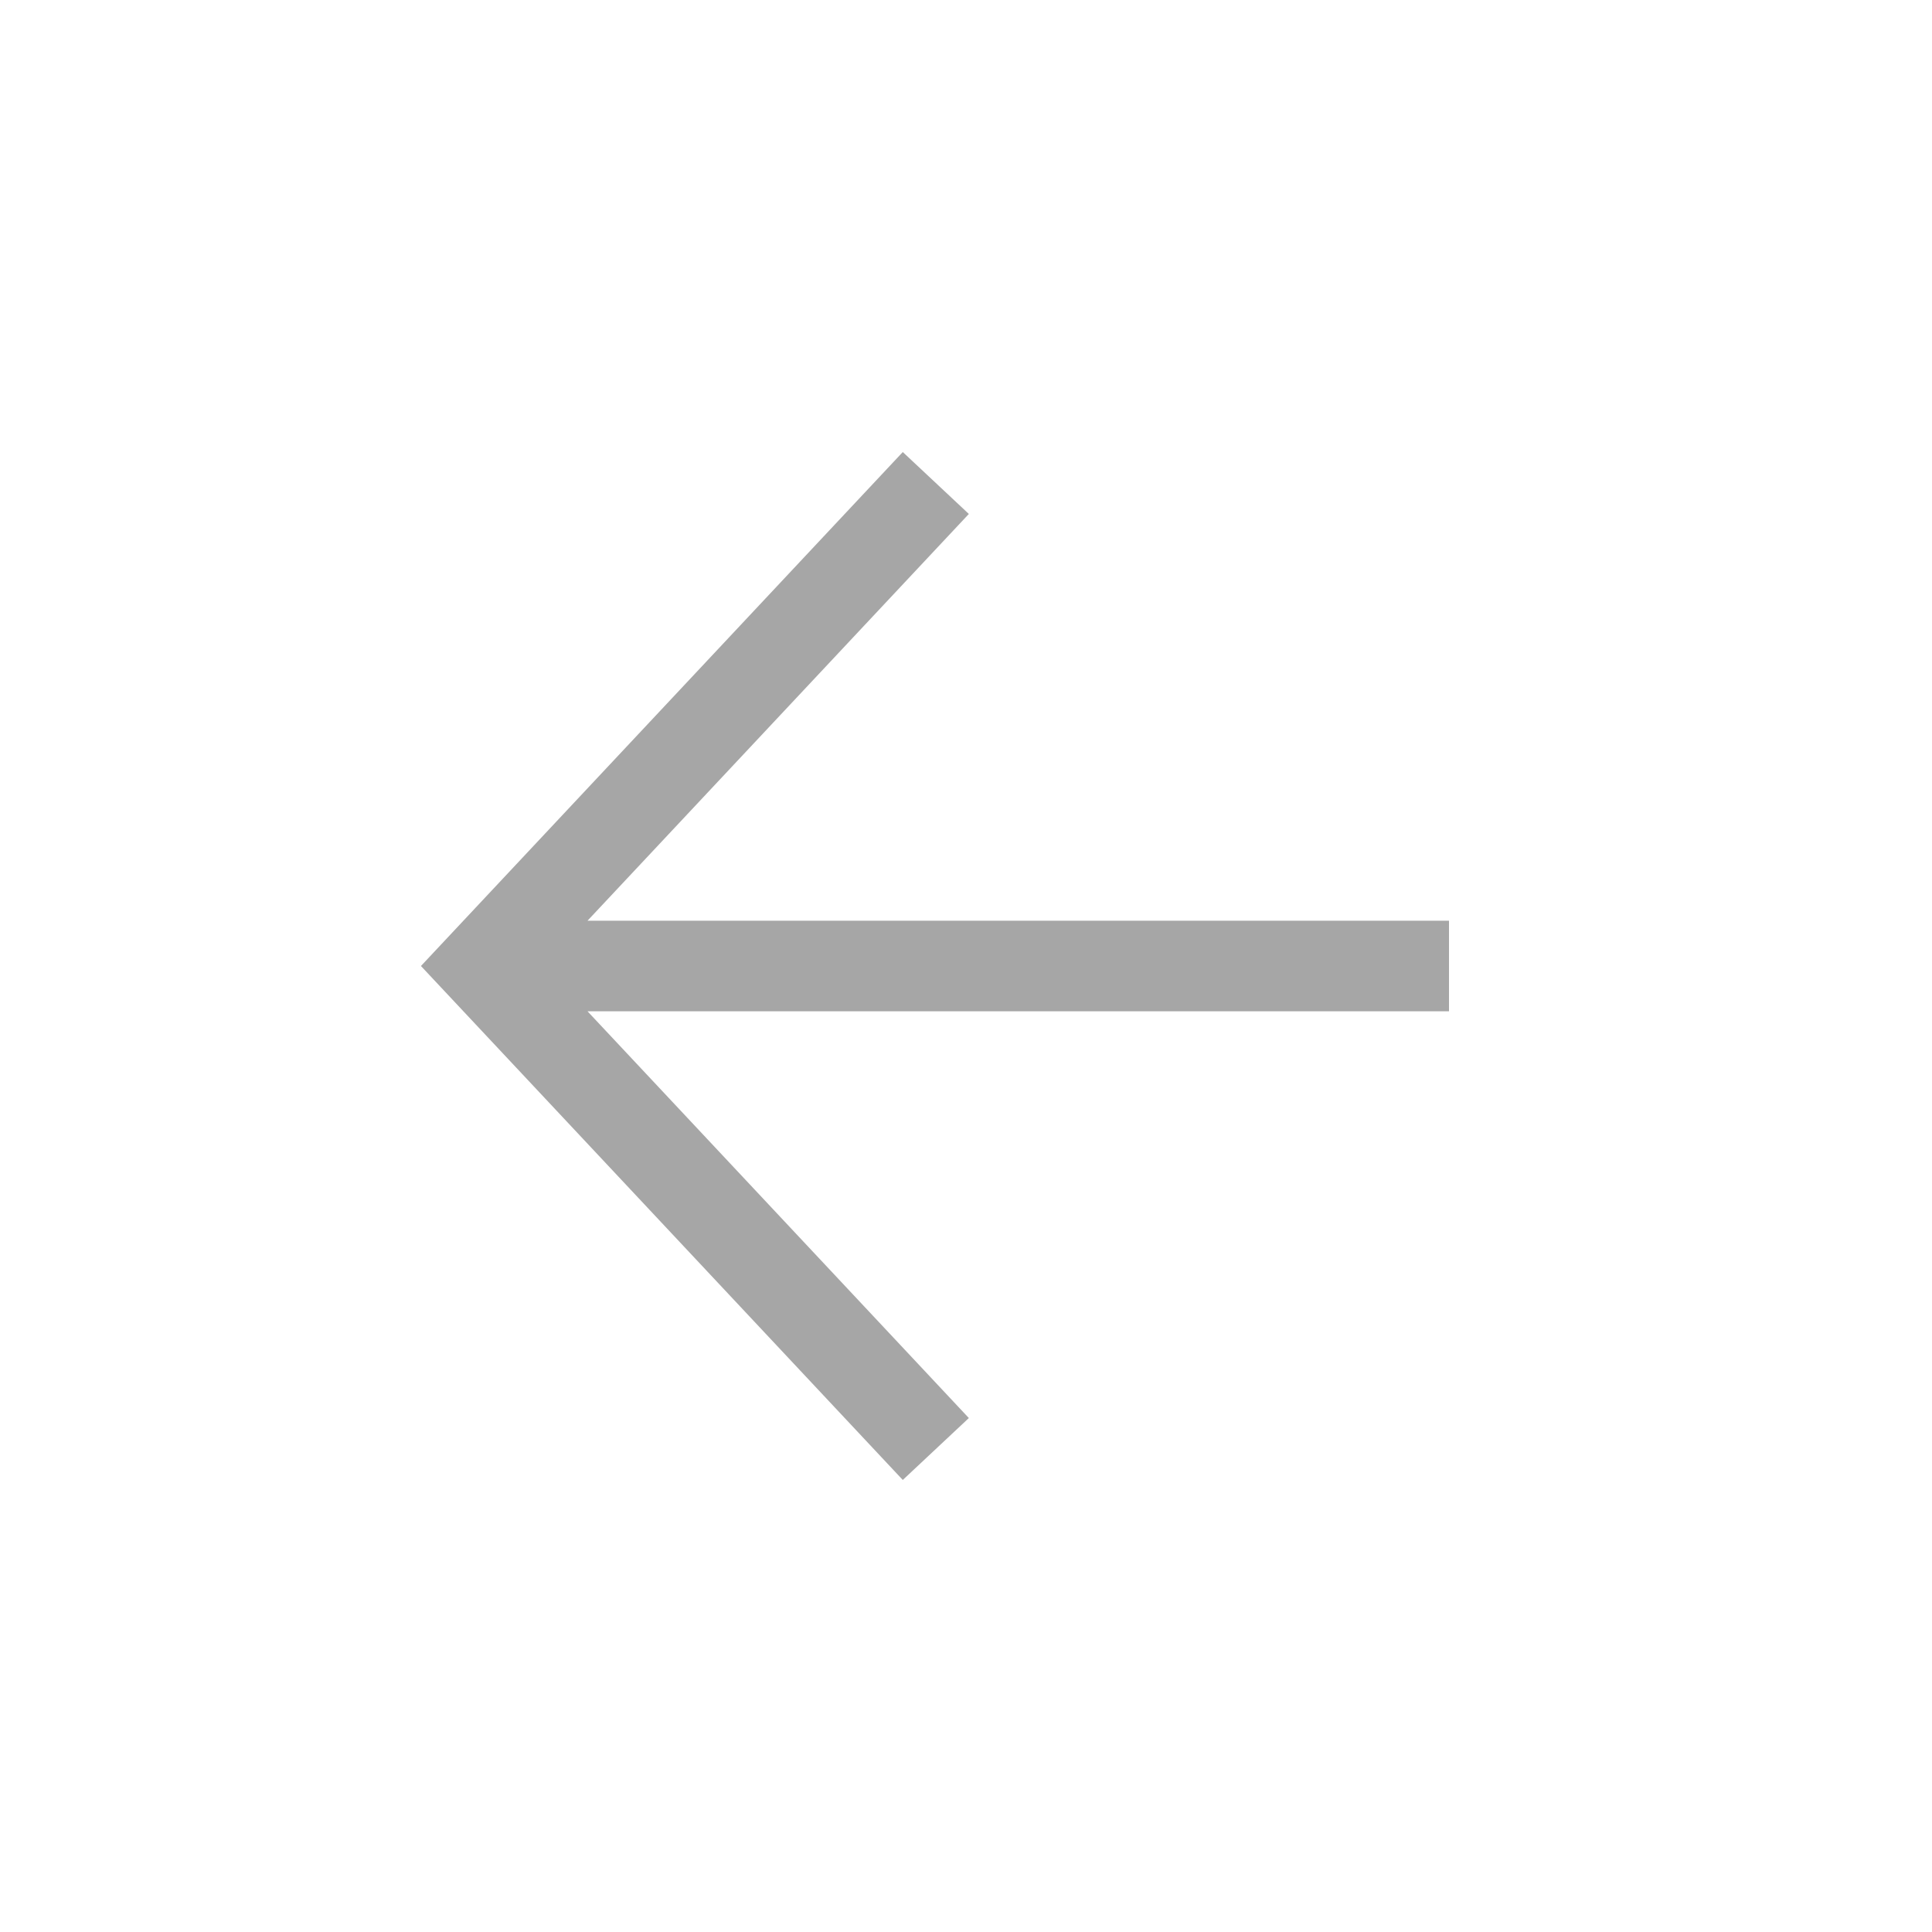
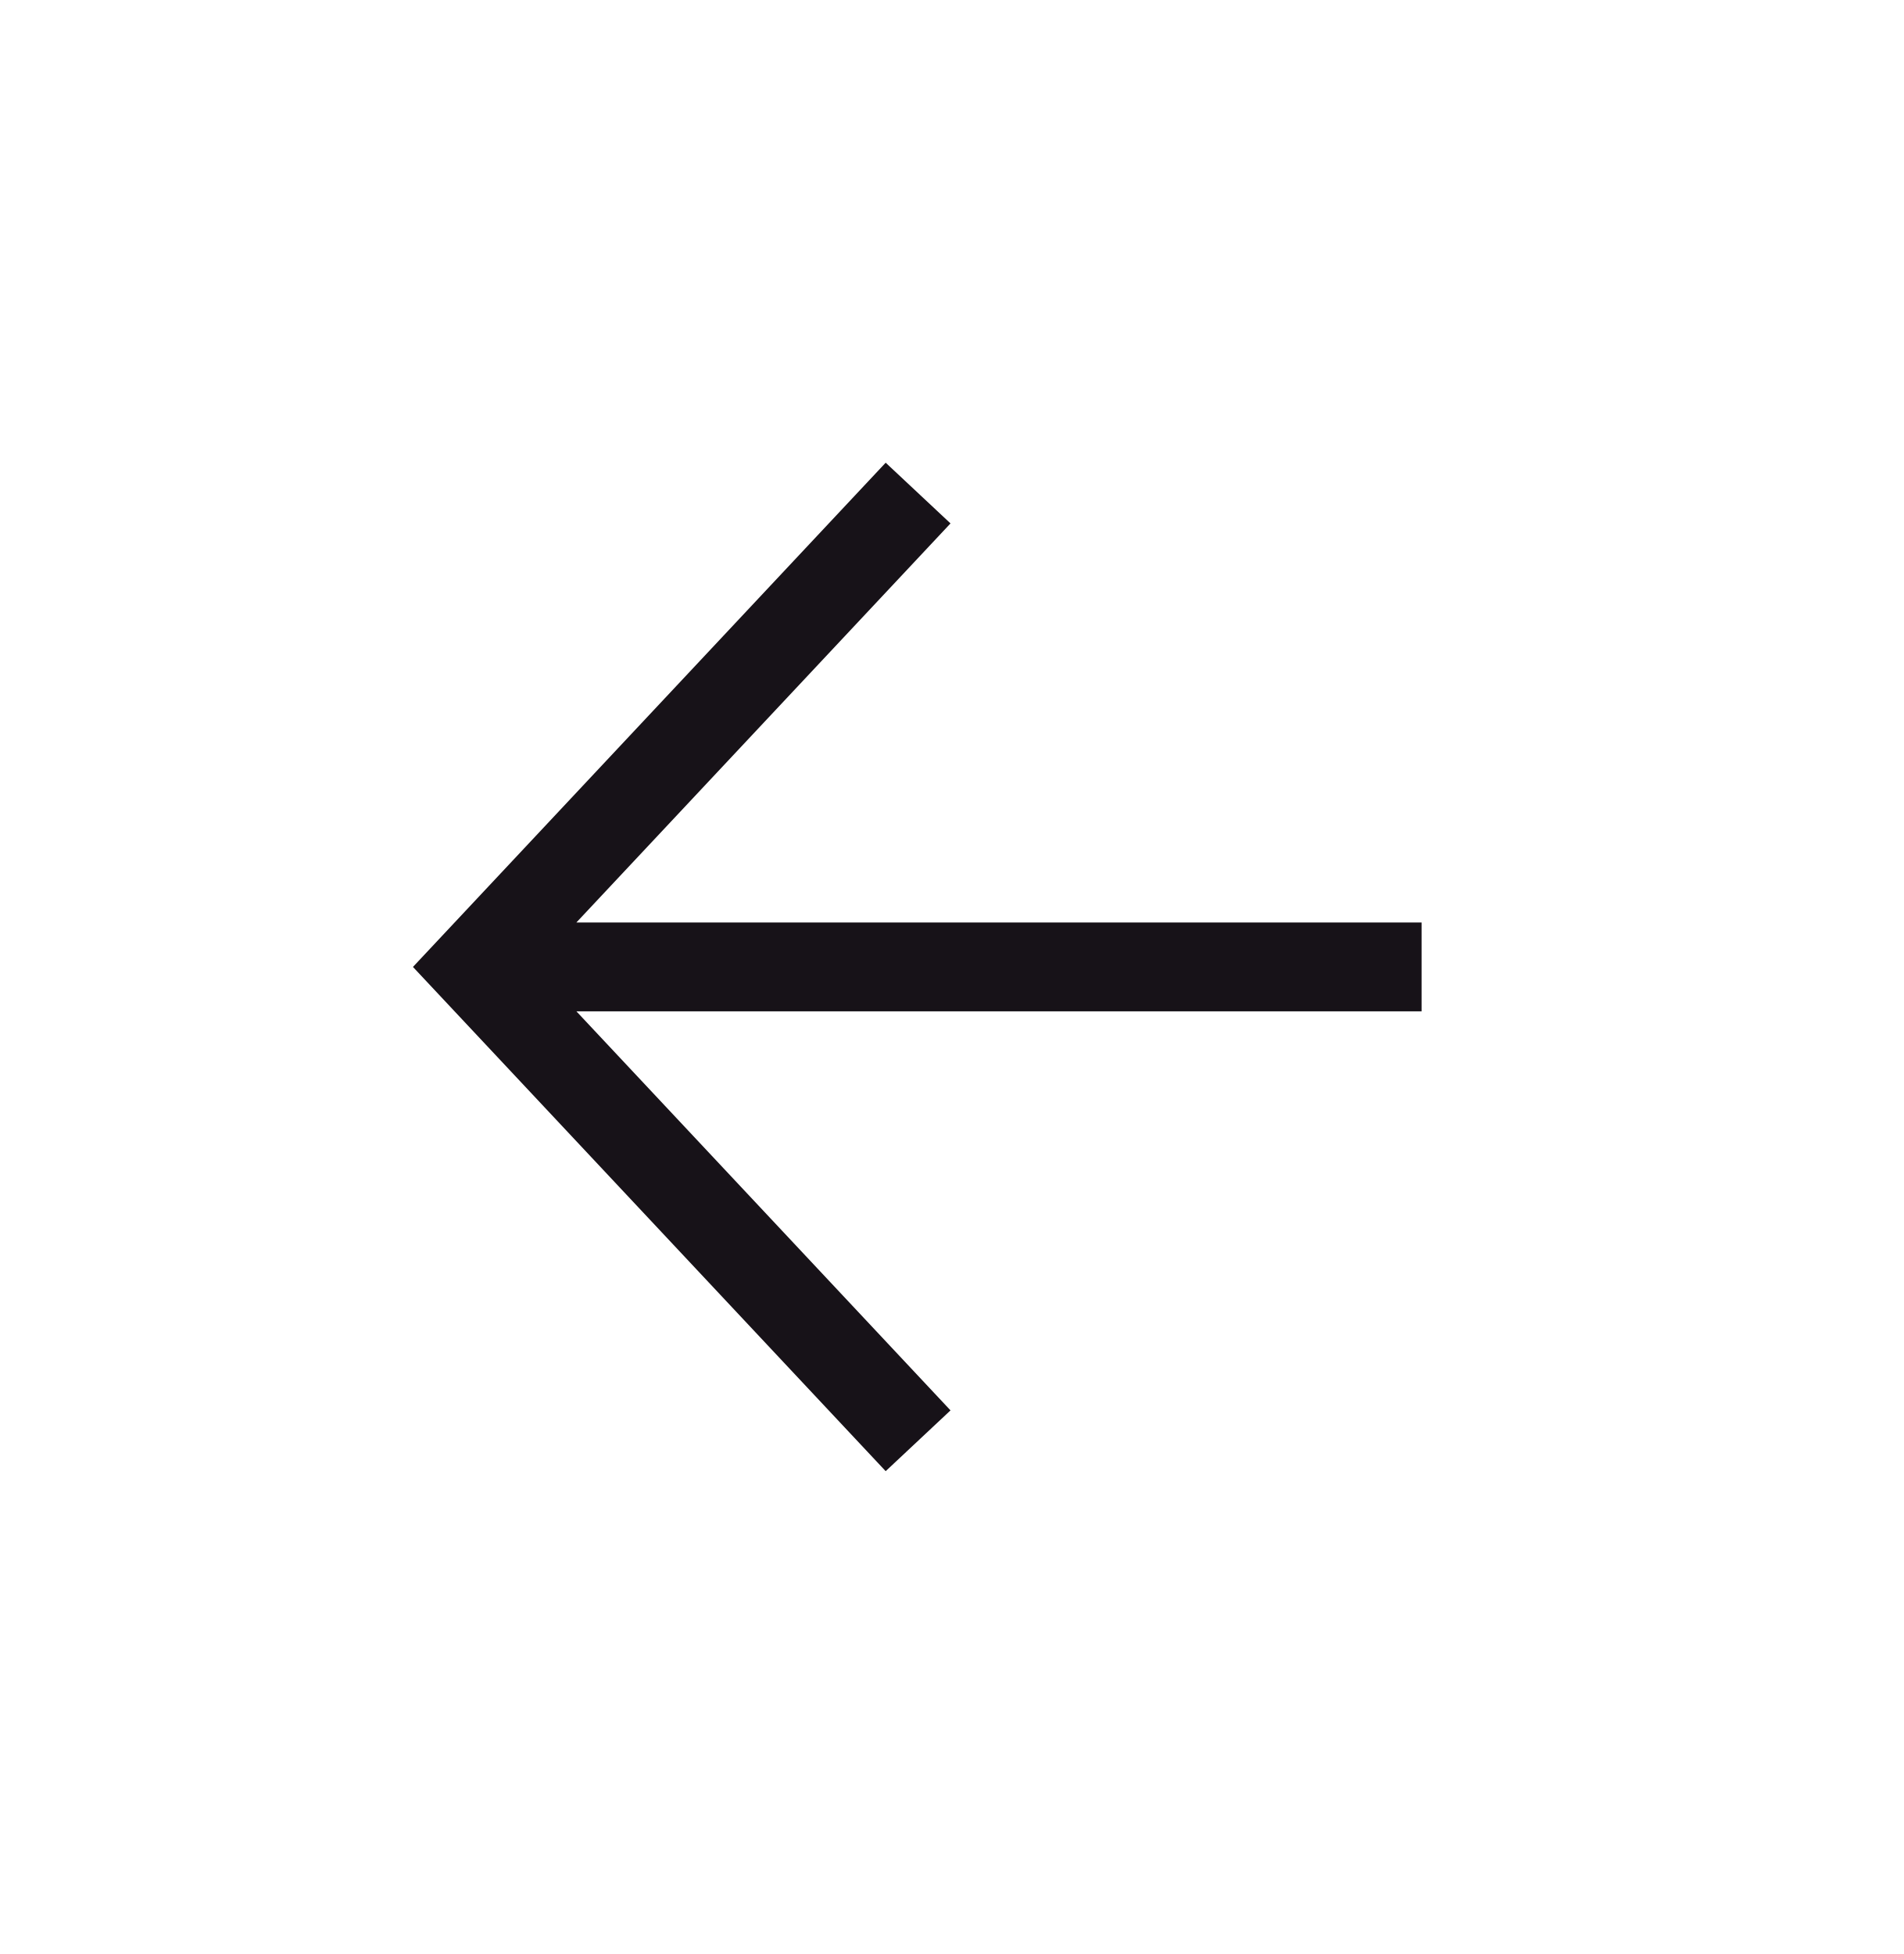
- <svg xmlns="http://www.w3.org/2000/svg" width="40" height="40" viewBox="0 0 40 40" fill="none">
-   <path fill-rule="evenodd" clip-rule="evenodd" d="M18.691 30.641L8.715 20L18.691 9.359L20.059 10.641L12.164 19.062L30 19.062L30 20.938L12.164 20.938L20.059 29.359L18.691 30.641Z" fill="#A6A6A6" />
+ <svg xmlns="http://www.w3.org/2000/svg" width="38" height="39" viewBox="0 0 38 39" fill="none">
+   <path fill-rule="evenodd" clip-rule="evenodd" d="M17.677 9.235L8.242 19.299L17.677 29.363L18.971 28.15L11.504 20.185H28.373V18.412H11.504L18.971 10.447L17.677 9.235Z" fill="#171218" />
</svg>
